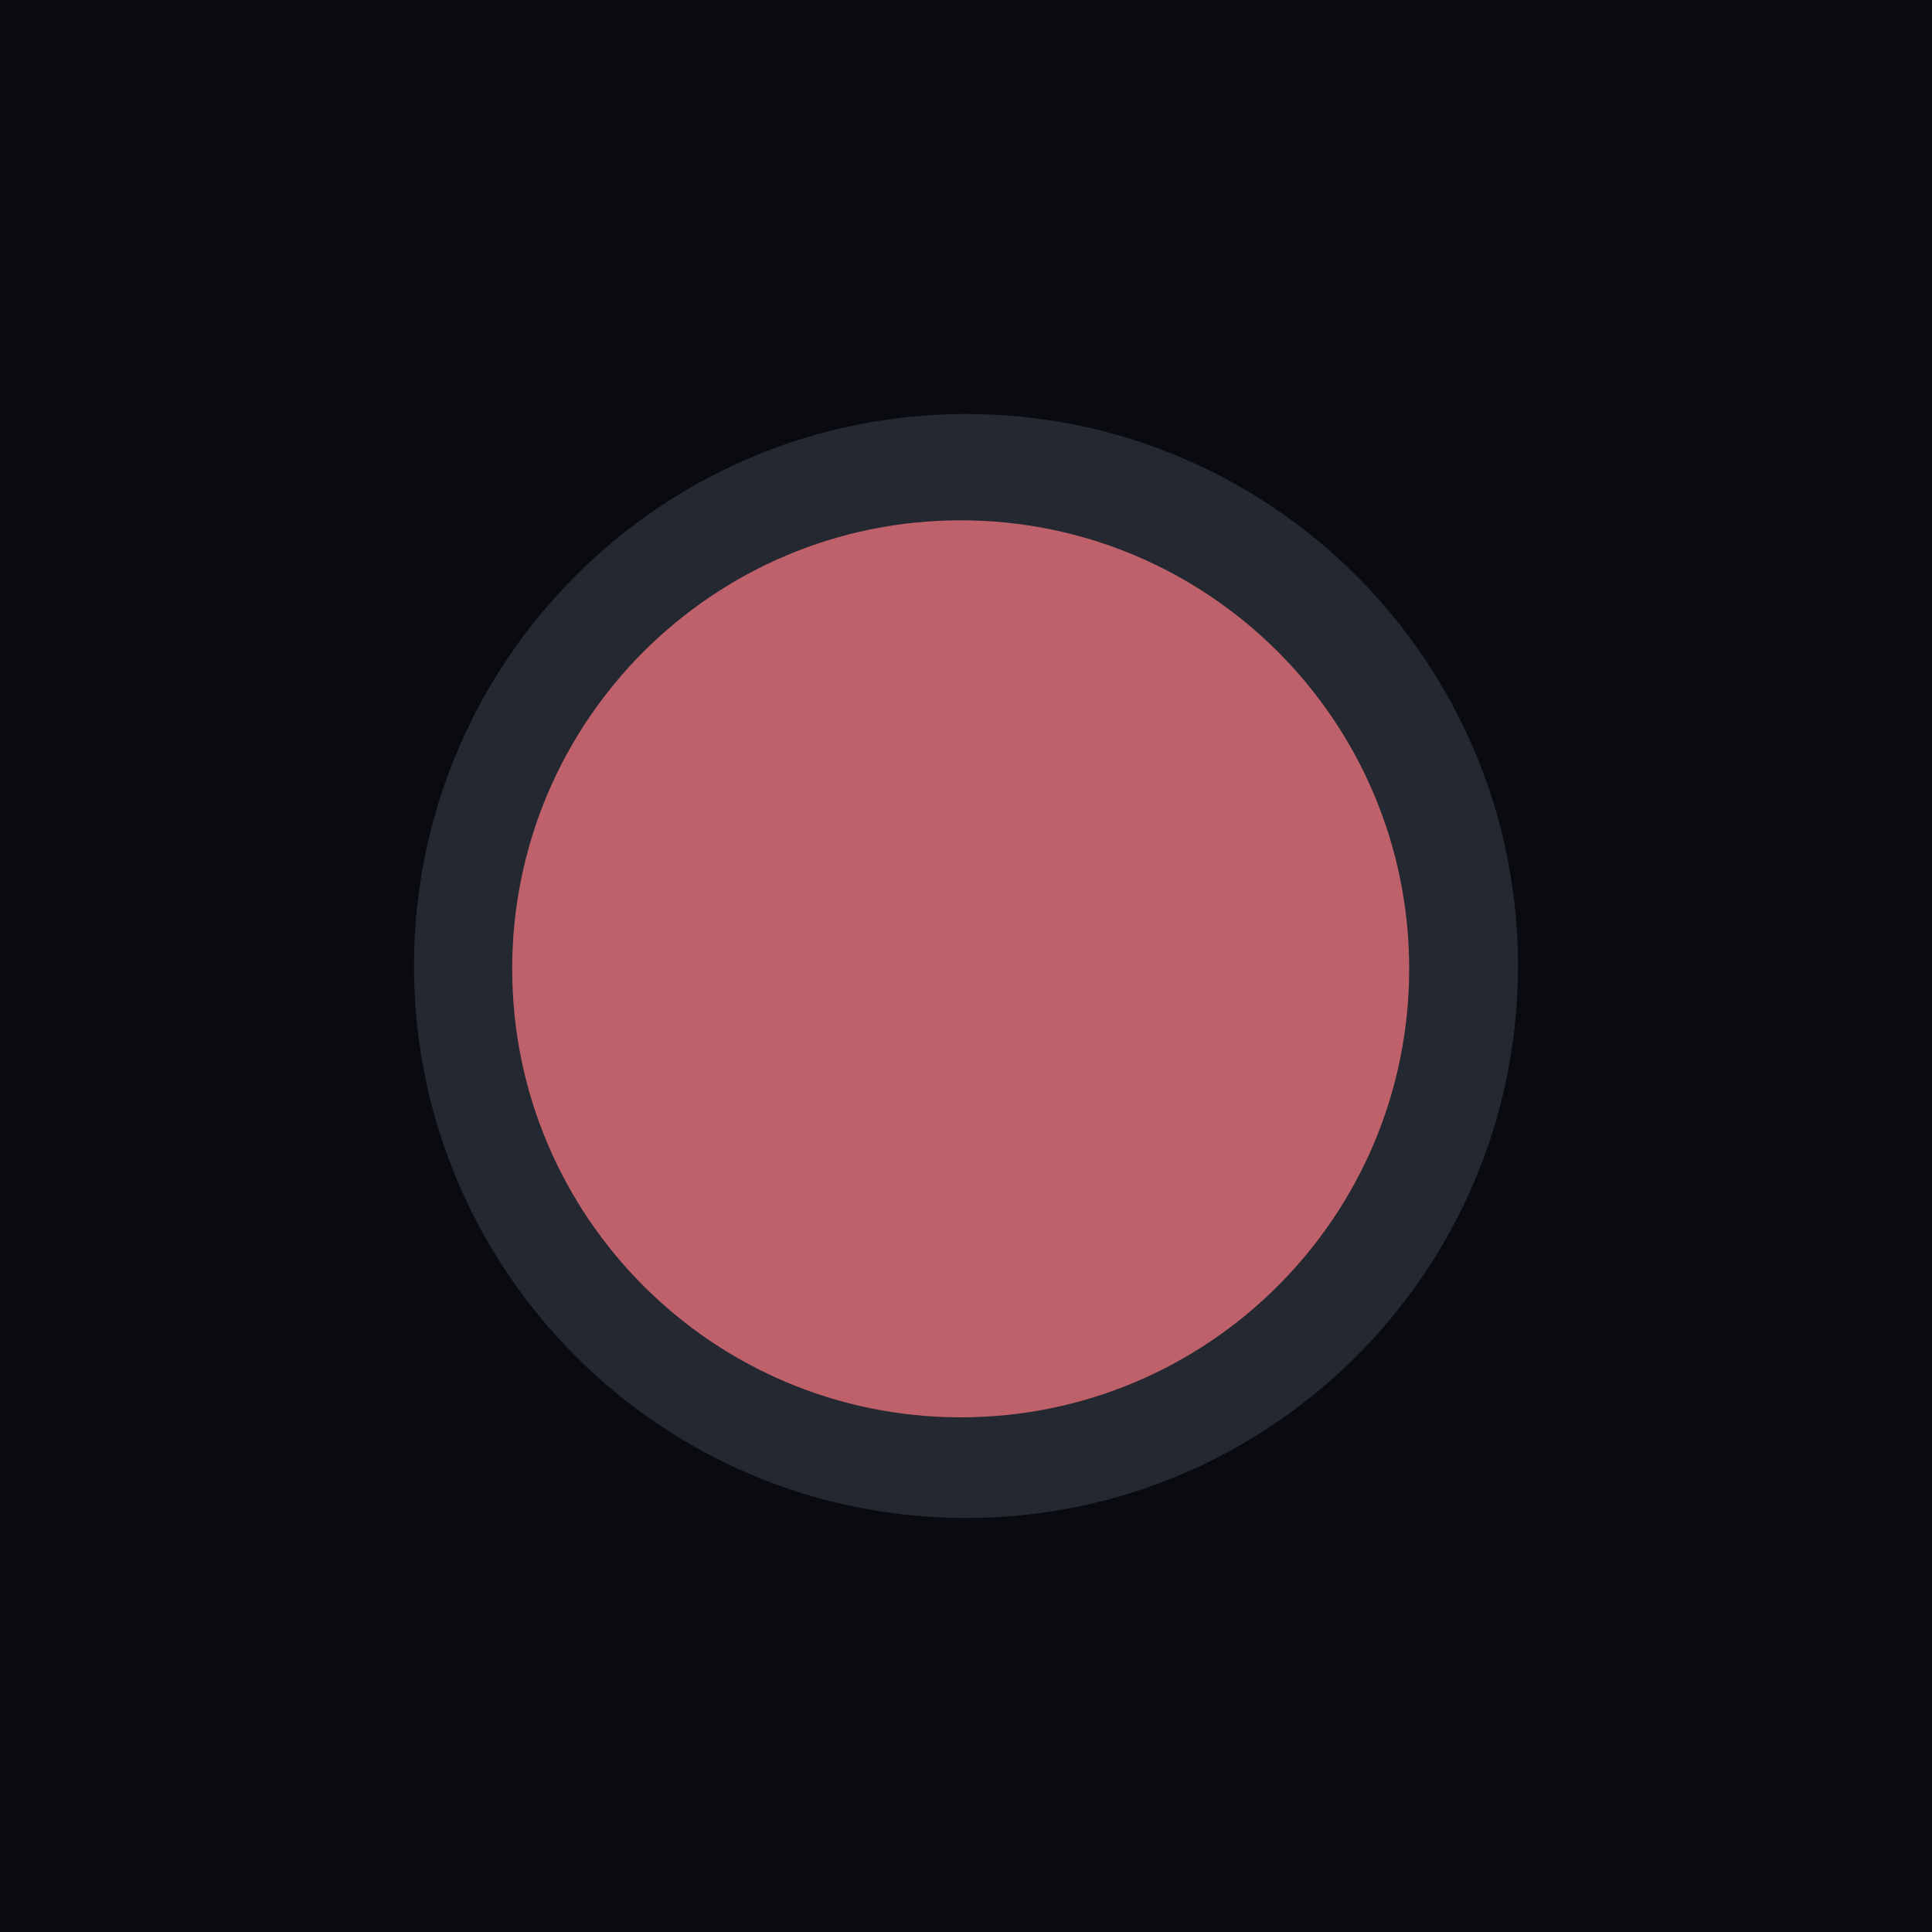
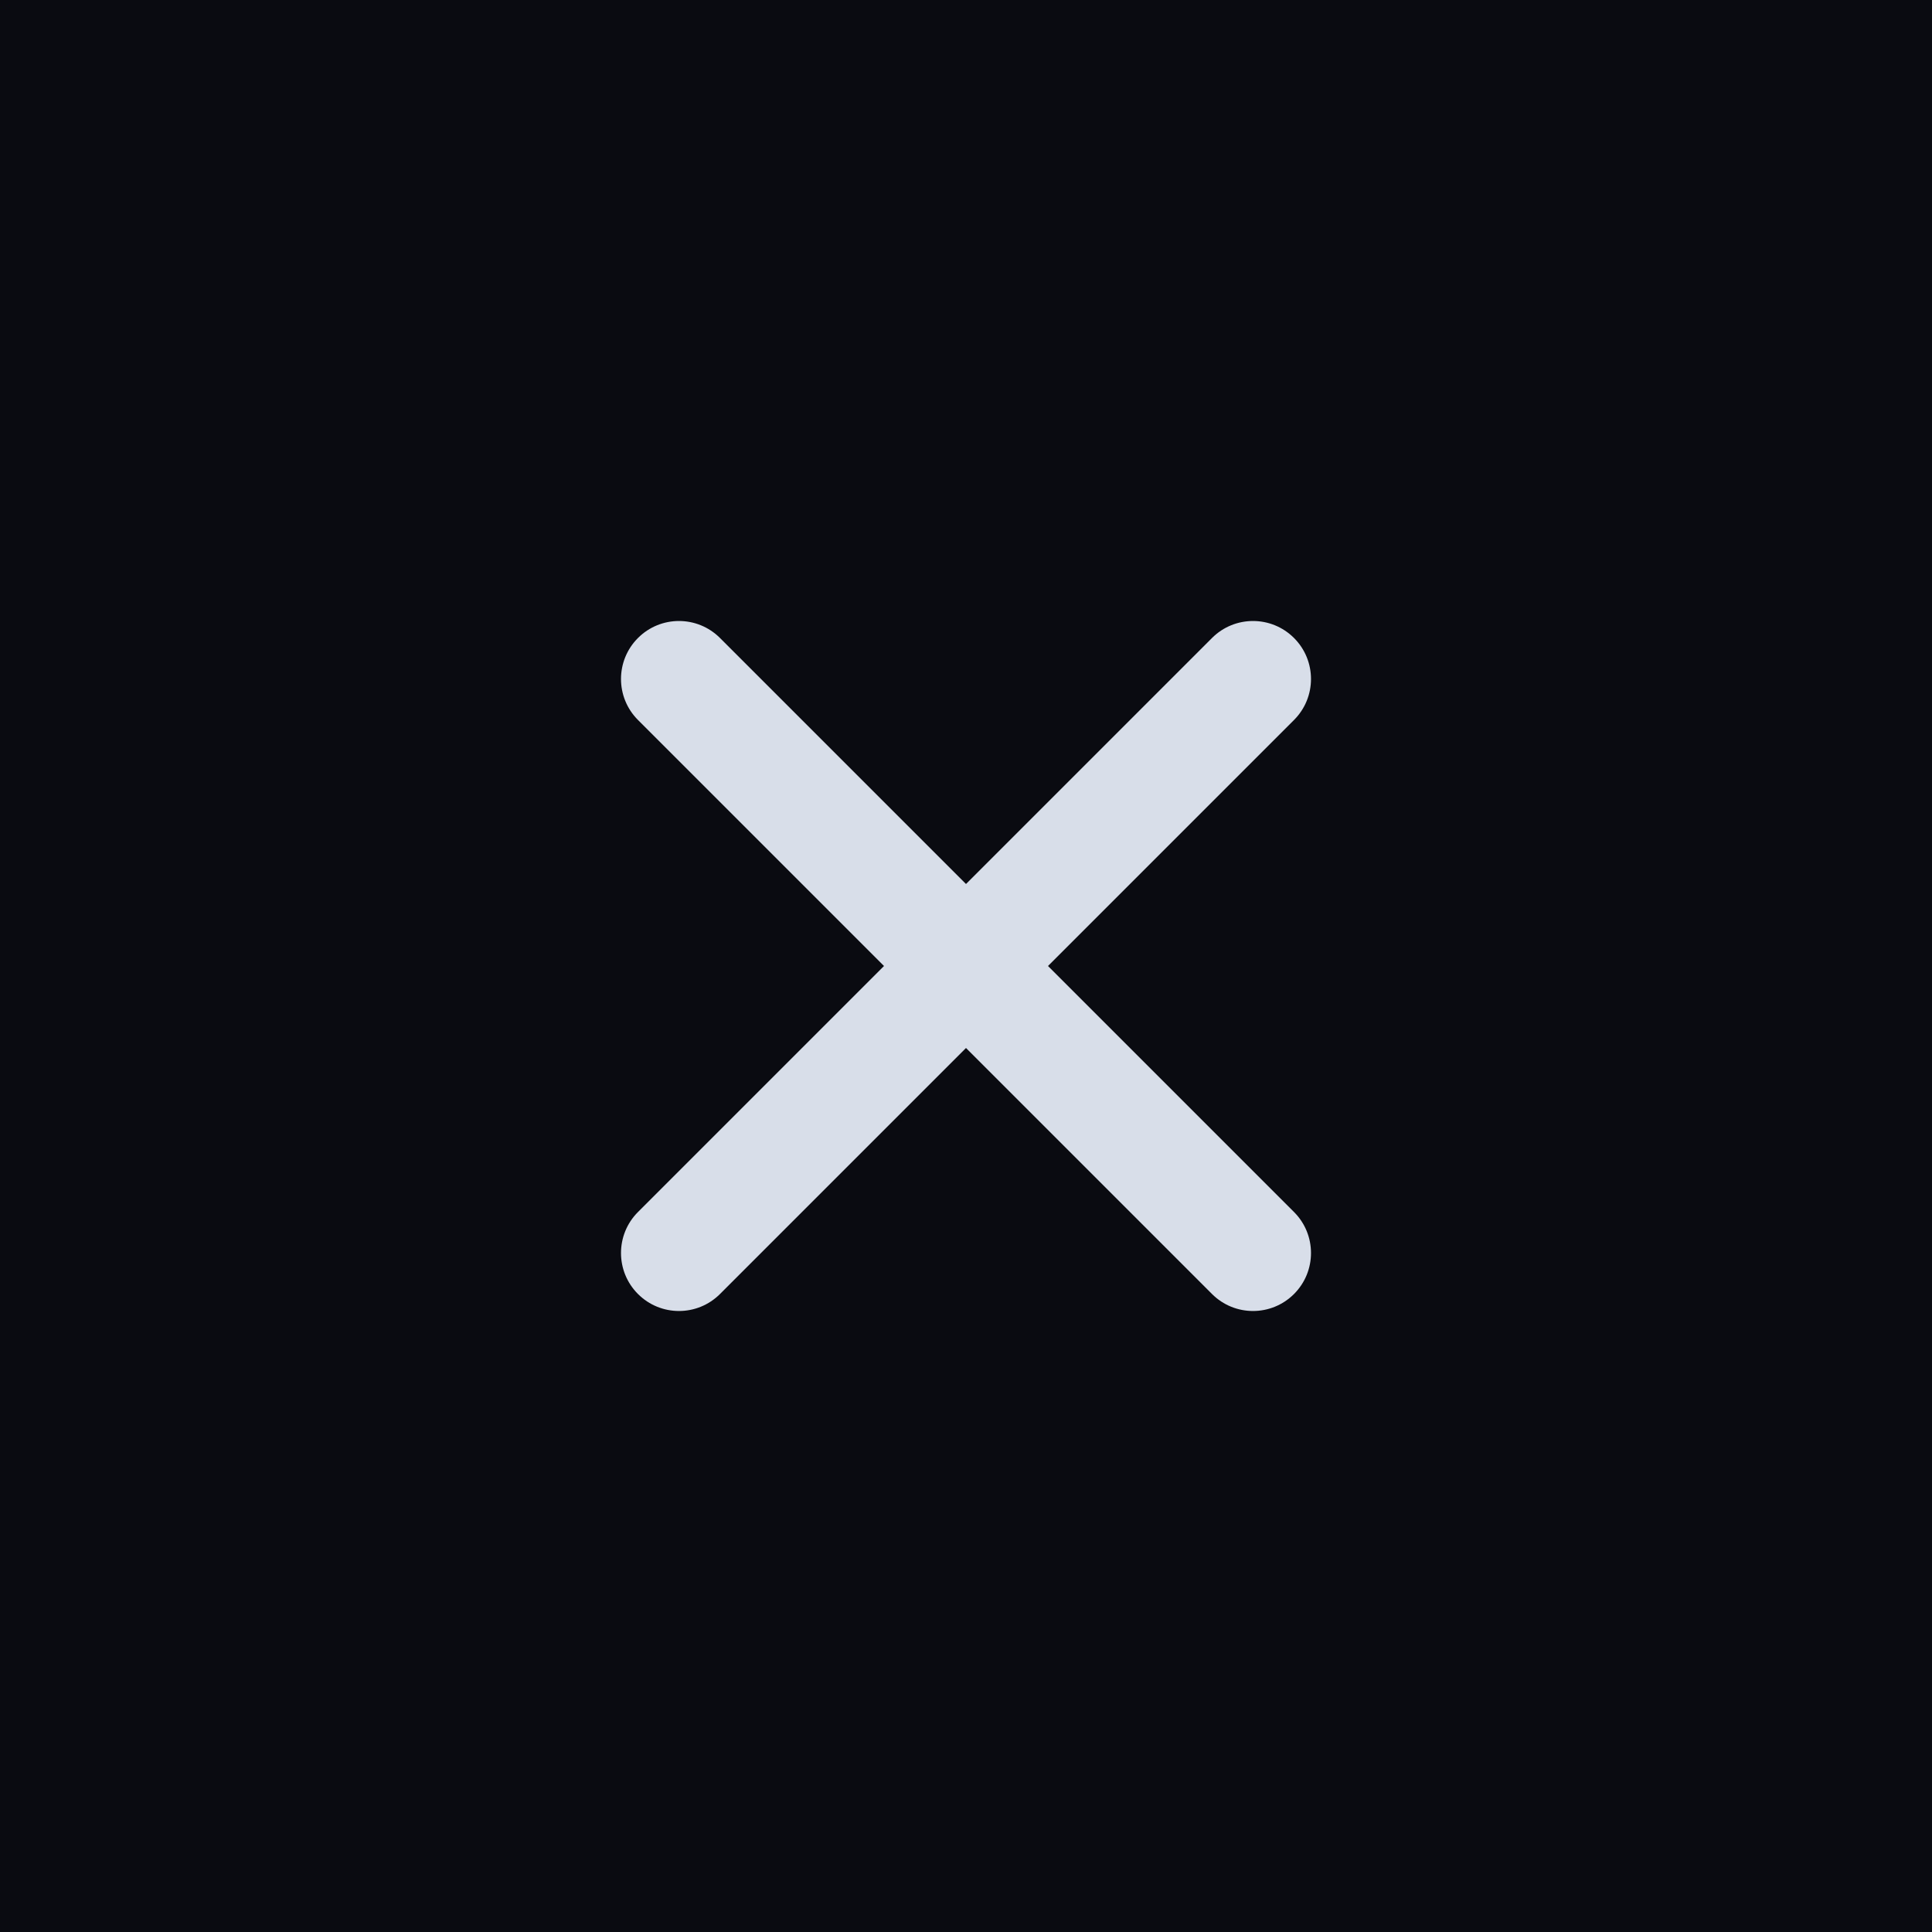
<svg xmlns="http://www.w3.org/2000/svg" width="28" height="28" viewBox="0 0 28 28" id="svg4142" version="1.1">
  <defs id="defs4144" />
  <g id="layer1" transform="translate(0,-1024.362)">
-     <rect style="opacity:1;fill:#0a0b11;fill-opacity:1;fill-rule:evenodd;stroke:none;stroke-width:2.745;stroke-linecap:butt;stroke-linejoin:miter;stroke-miterlimit:4;stroke-dasharray:none;stroke-dashoffset:478.437;stroke-opacity:1" id="rect4741" width="28" height="32" x="0" y="1020.362" />
+     <rect style="opacity:1;fill:#0a0b11;fill-opacity:1;fill-rule:evenodd;stroke:none;stroke-width:2.658;stroke-linecap:butt;stroke-linejoin:miter;stroke-miterlimit:4;stroke-dasharray:none;stroke-dashoffset:478.437;stroke-opacity:1" id="rect4741" width="28" height="30" x="0" y="1022.362" />
    <circle style="fill:#eceff1;fill-opacity:0.1;stroke:none;stroke-width:0.5;stroke-linejoin:miter;stroke-miterlimit:4;stroke-dasharray:none;stroke-opacity:1" id="path2994" cx="1038.059" cy="13.018" r="12" transform="rotate(90)" />
    <rect style="opacity:1;fill:#ffffff;fill-opacity:0.07;fill-rule:evenodd;stroke:none;stroke-width:2.745;stroke-linecap:butt;stroke-linejoin:miter;stroke-miterlimit:4;stroke-dasharray:none;stroke-dashoffset:478.437;stroke-opacity:1" id="rect4139" width="28" height="1" x="0" y="1020.362" />
-     <path id="path4094" style="fill:#232831;fill-opacity:1;fill-rule:evenodd;stroke:none;stroke-width:0.014" d="m 14,1046.362 c 4.418,0 8,-3.582 8,-8 0,-4.418 -3.582,-8 -8,-8 -4.418,0 -8,3.582 -8,8 0,4.418 3.582,8 8,8" />
-     <path id="path4096" style="fill:#bf616a;fill-opacity:1;fill-rule:evenodd;stroke:none;stroke-width:0.013" d="m 13.923,1044.903 c 3.59,0 6.5,-2.91 6.5,-6.5 0,-3.59 -2.91,-6.5 -6.5,-6.5 -3.59,0 -6.5,2.91 -6.5,6.5 0,3.59 2.91,6.5 6.5,6.5" />
+     <g transform="matrix(0.04695227,0,0,0.04695232,8.999988,1033.362)" id="Close" style="fill:#d8dee9;fill-opacity:1">
+       <path style="clip-rule:evenodd;fill:#d8dee9;fill-opacity:1;fill-rule:evenodd" d="M 131.804,106.491 207.74,30.555 c 6.99,-6.99 6.99,-18.323 0,-25.312 -6.99,-6.99 -18.322,-6.99 -25.312,0 L 106.491,81.18 30.554,5.242 c -6.99,-6.99 -18.322,-6.99 -25.312,0 -6.989,6.99 -6.989,18.323 0,25.312 L 81.179,106.49 5.242,182.427 c -6.989,6.99 -6.989,18.323 0,25.312 6.99,6.99 18.322,6.99 25.312,0 l 75.937,-75.937 75.937,75.937 c 6.989,6.99 18.322,6.99 25.312,0 6.99,-6.99 6.99,-18.322 0,-25.312 z" id="path914" />
+     </g>
  </g>
</svg>
